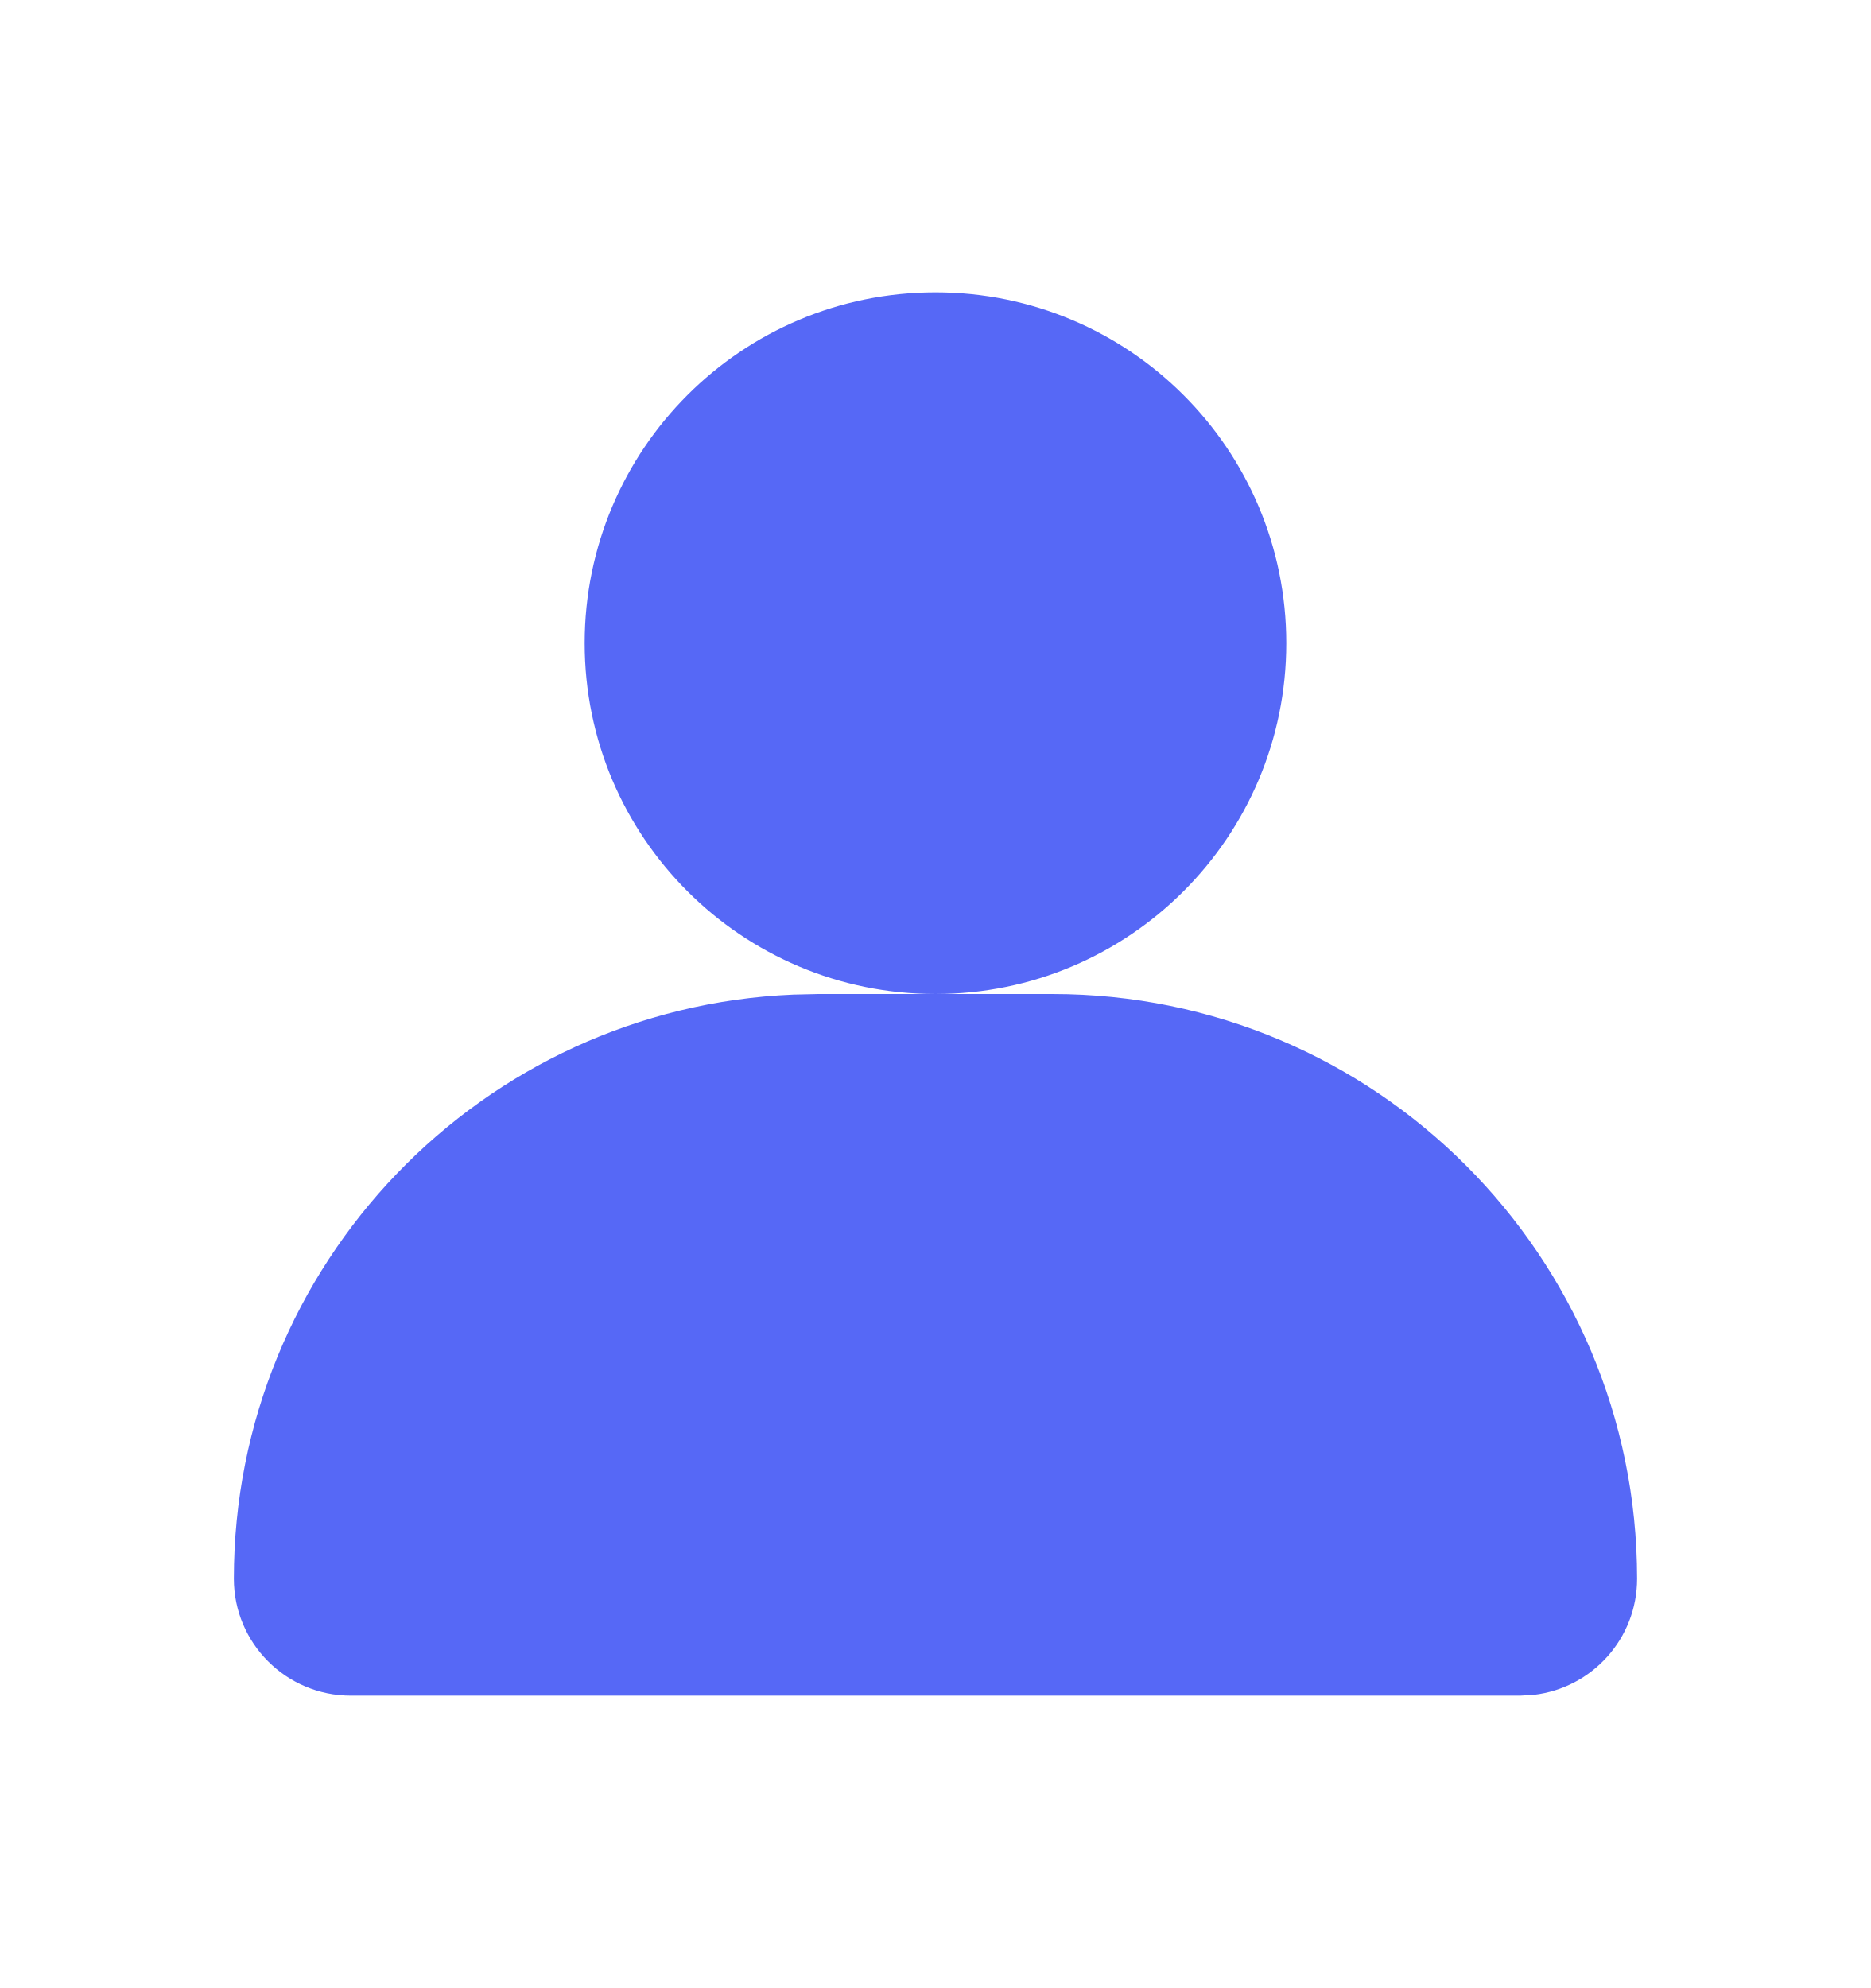
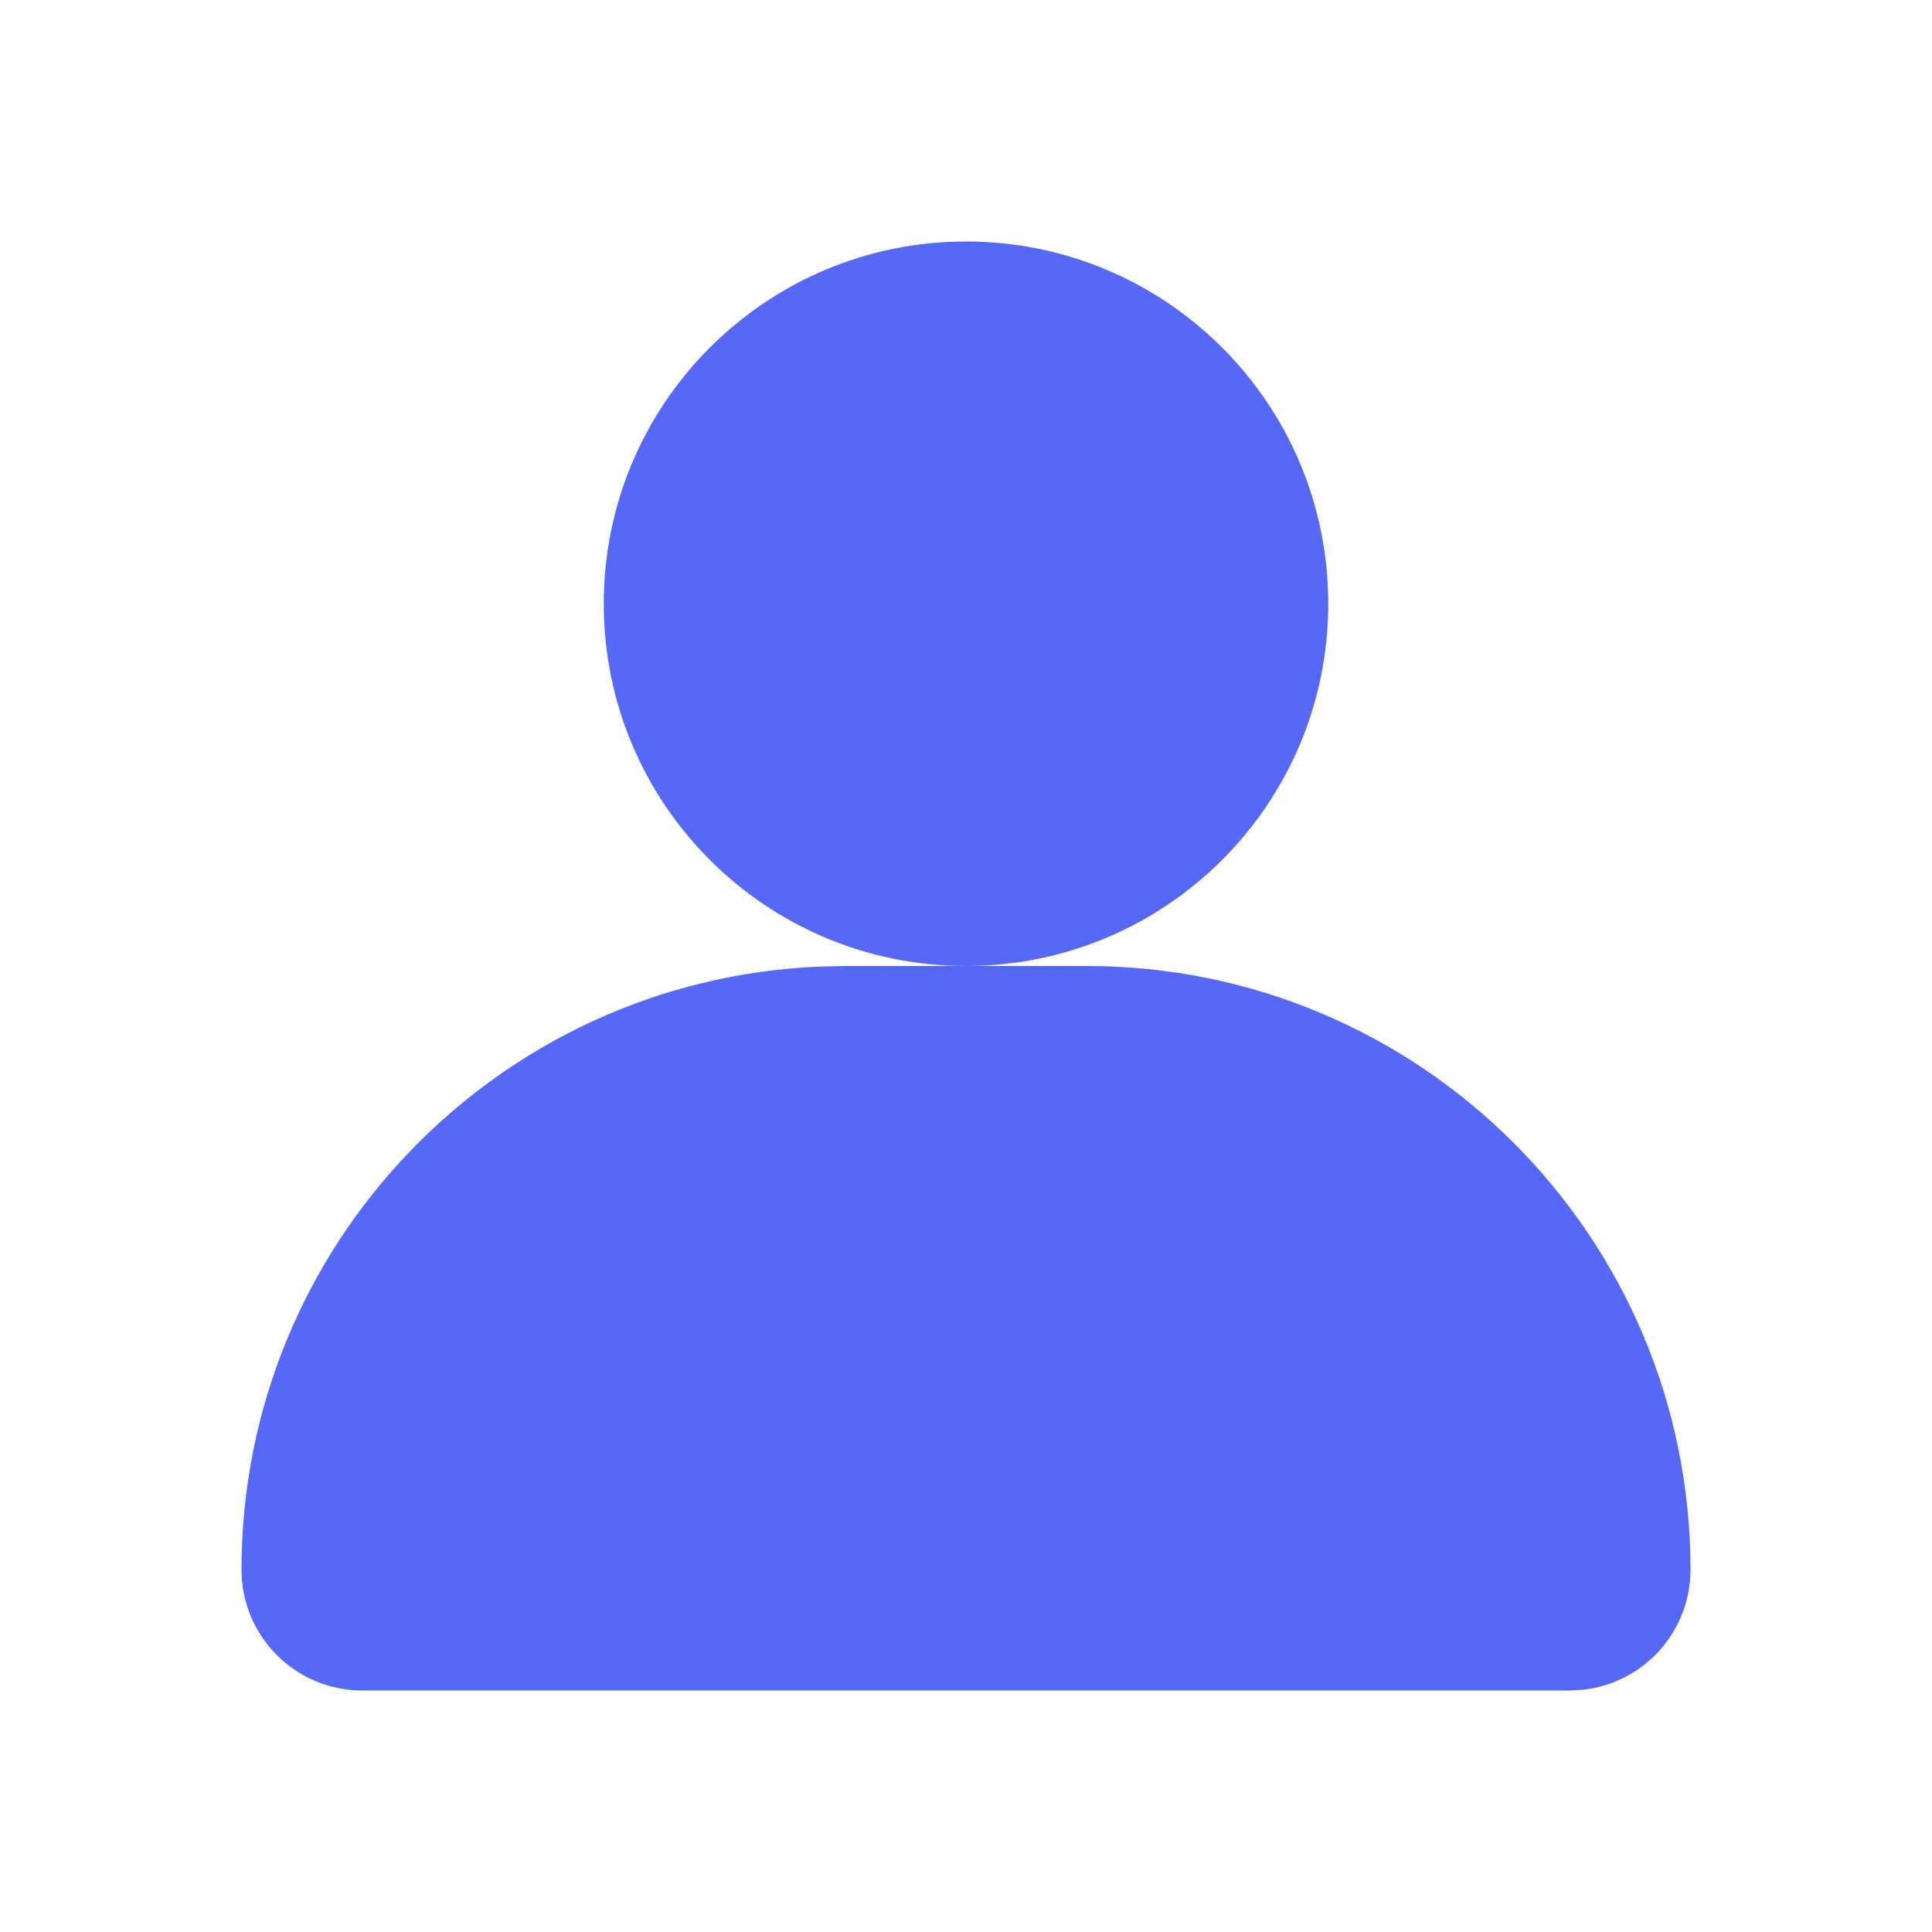
- <svg xmlns="http://www.w3.org/2000/svg" width="16" height="17" viewBox="0 0 16 17" fill="none">
-   <path fill-rule="evenodd" clip-rule="evenodd" d="M7 8.5H9C11.761 8.5 14 10.739 14 13.5C14 14.013 13.614 14.435 13.117 14.493L13 14.5H3C2.448 14.5 2 14.052 2 13.5C2 10.811 4.122 8.618 6.783 8.505L7 8.5H9H7ZM8 2.5C9.657 2.5 11 3.843 11 5.5C11 7.157 9.657 8.5 8 8.5C6.343 8.5 5 7.157 5 5.5C5 3.843 6.343 2.5 8 2.5Z" fill="#5668F6" />
+ <svg xmlns="http://www.w3.org/2000/svg" width="16" height="16" viewBox="0 0 16 16" fill="none">
+   <path fill-rule="evenodd" clip-rule="evenodd" d="M7 8H9C11.761 8 14 10.239 14 13C14 13.513 13.614 13.935 13.117 13.993L13 14H3C2.448 14 2 13.552 2 13C2 10.311 4.122 8.118 6.783 8.005L7 8H9H7ZM8 2C9.657 2 11 3.343 11 5C11 6.657 9.657 8 8 8C6.343 8 5 6.657 5 5C5 3.343 6.343 2 8 2Z" fill="#5668F6" />
</svg>
